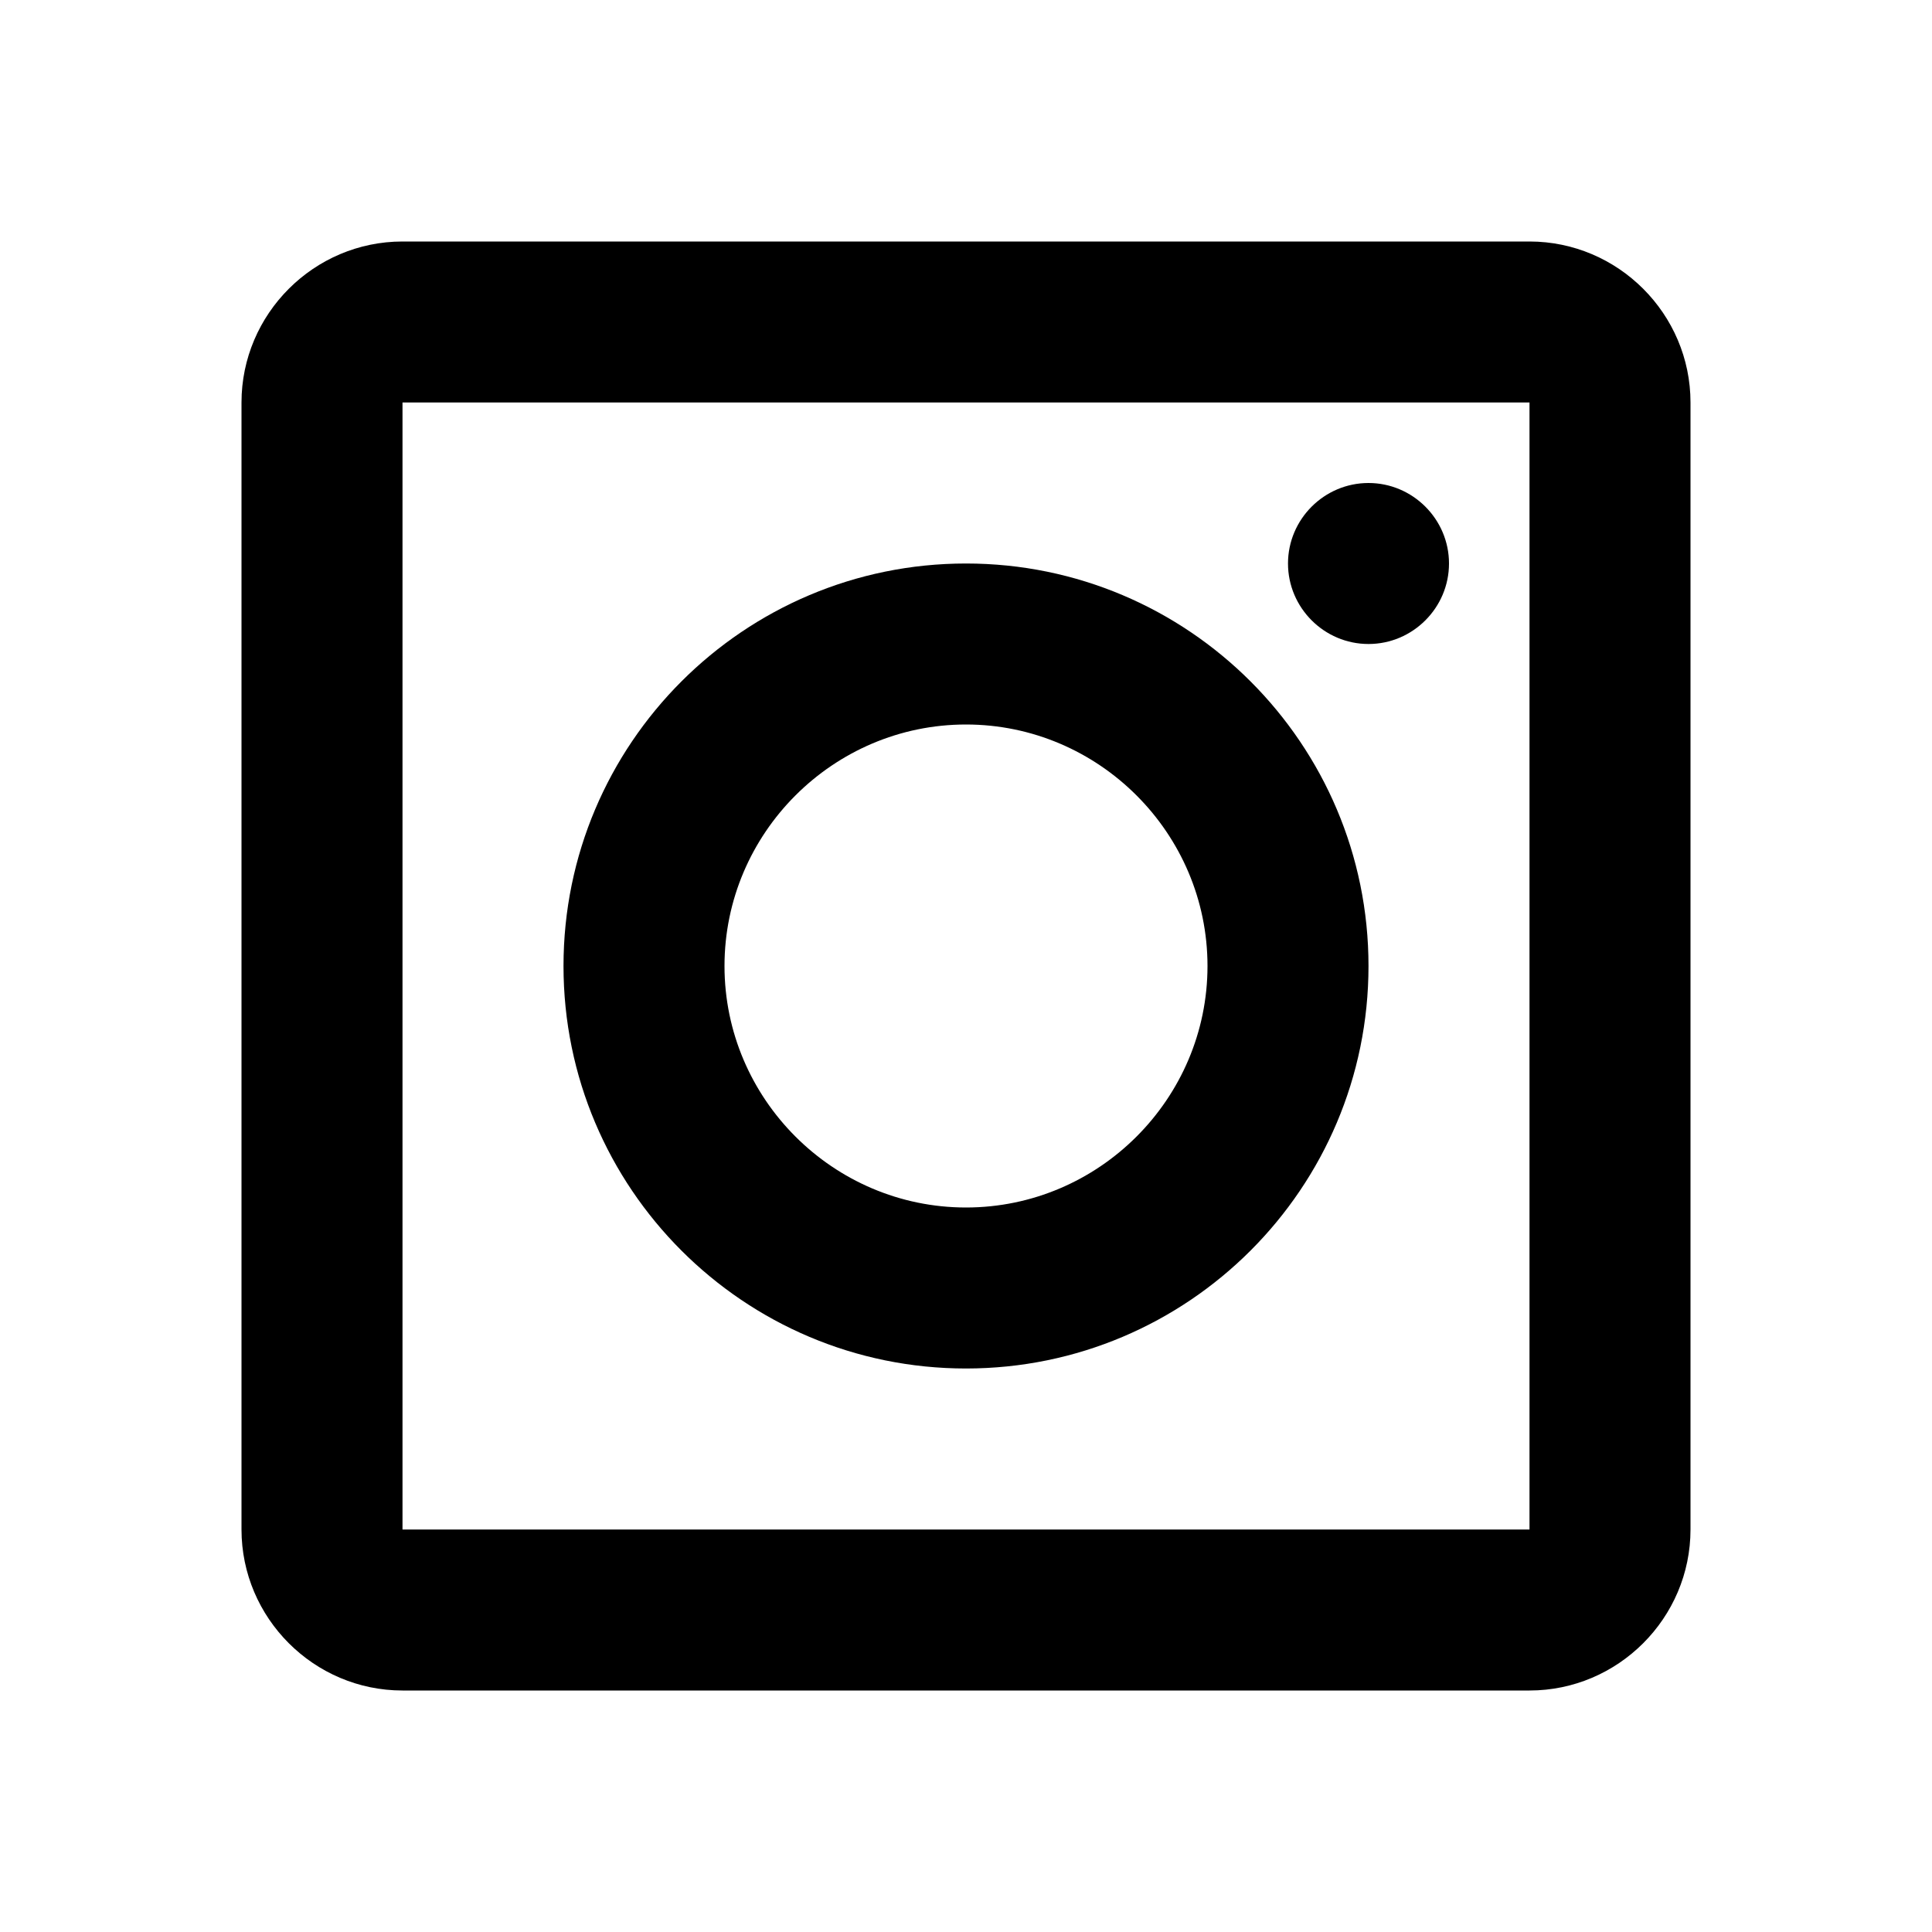
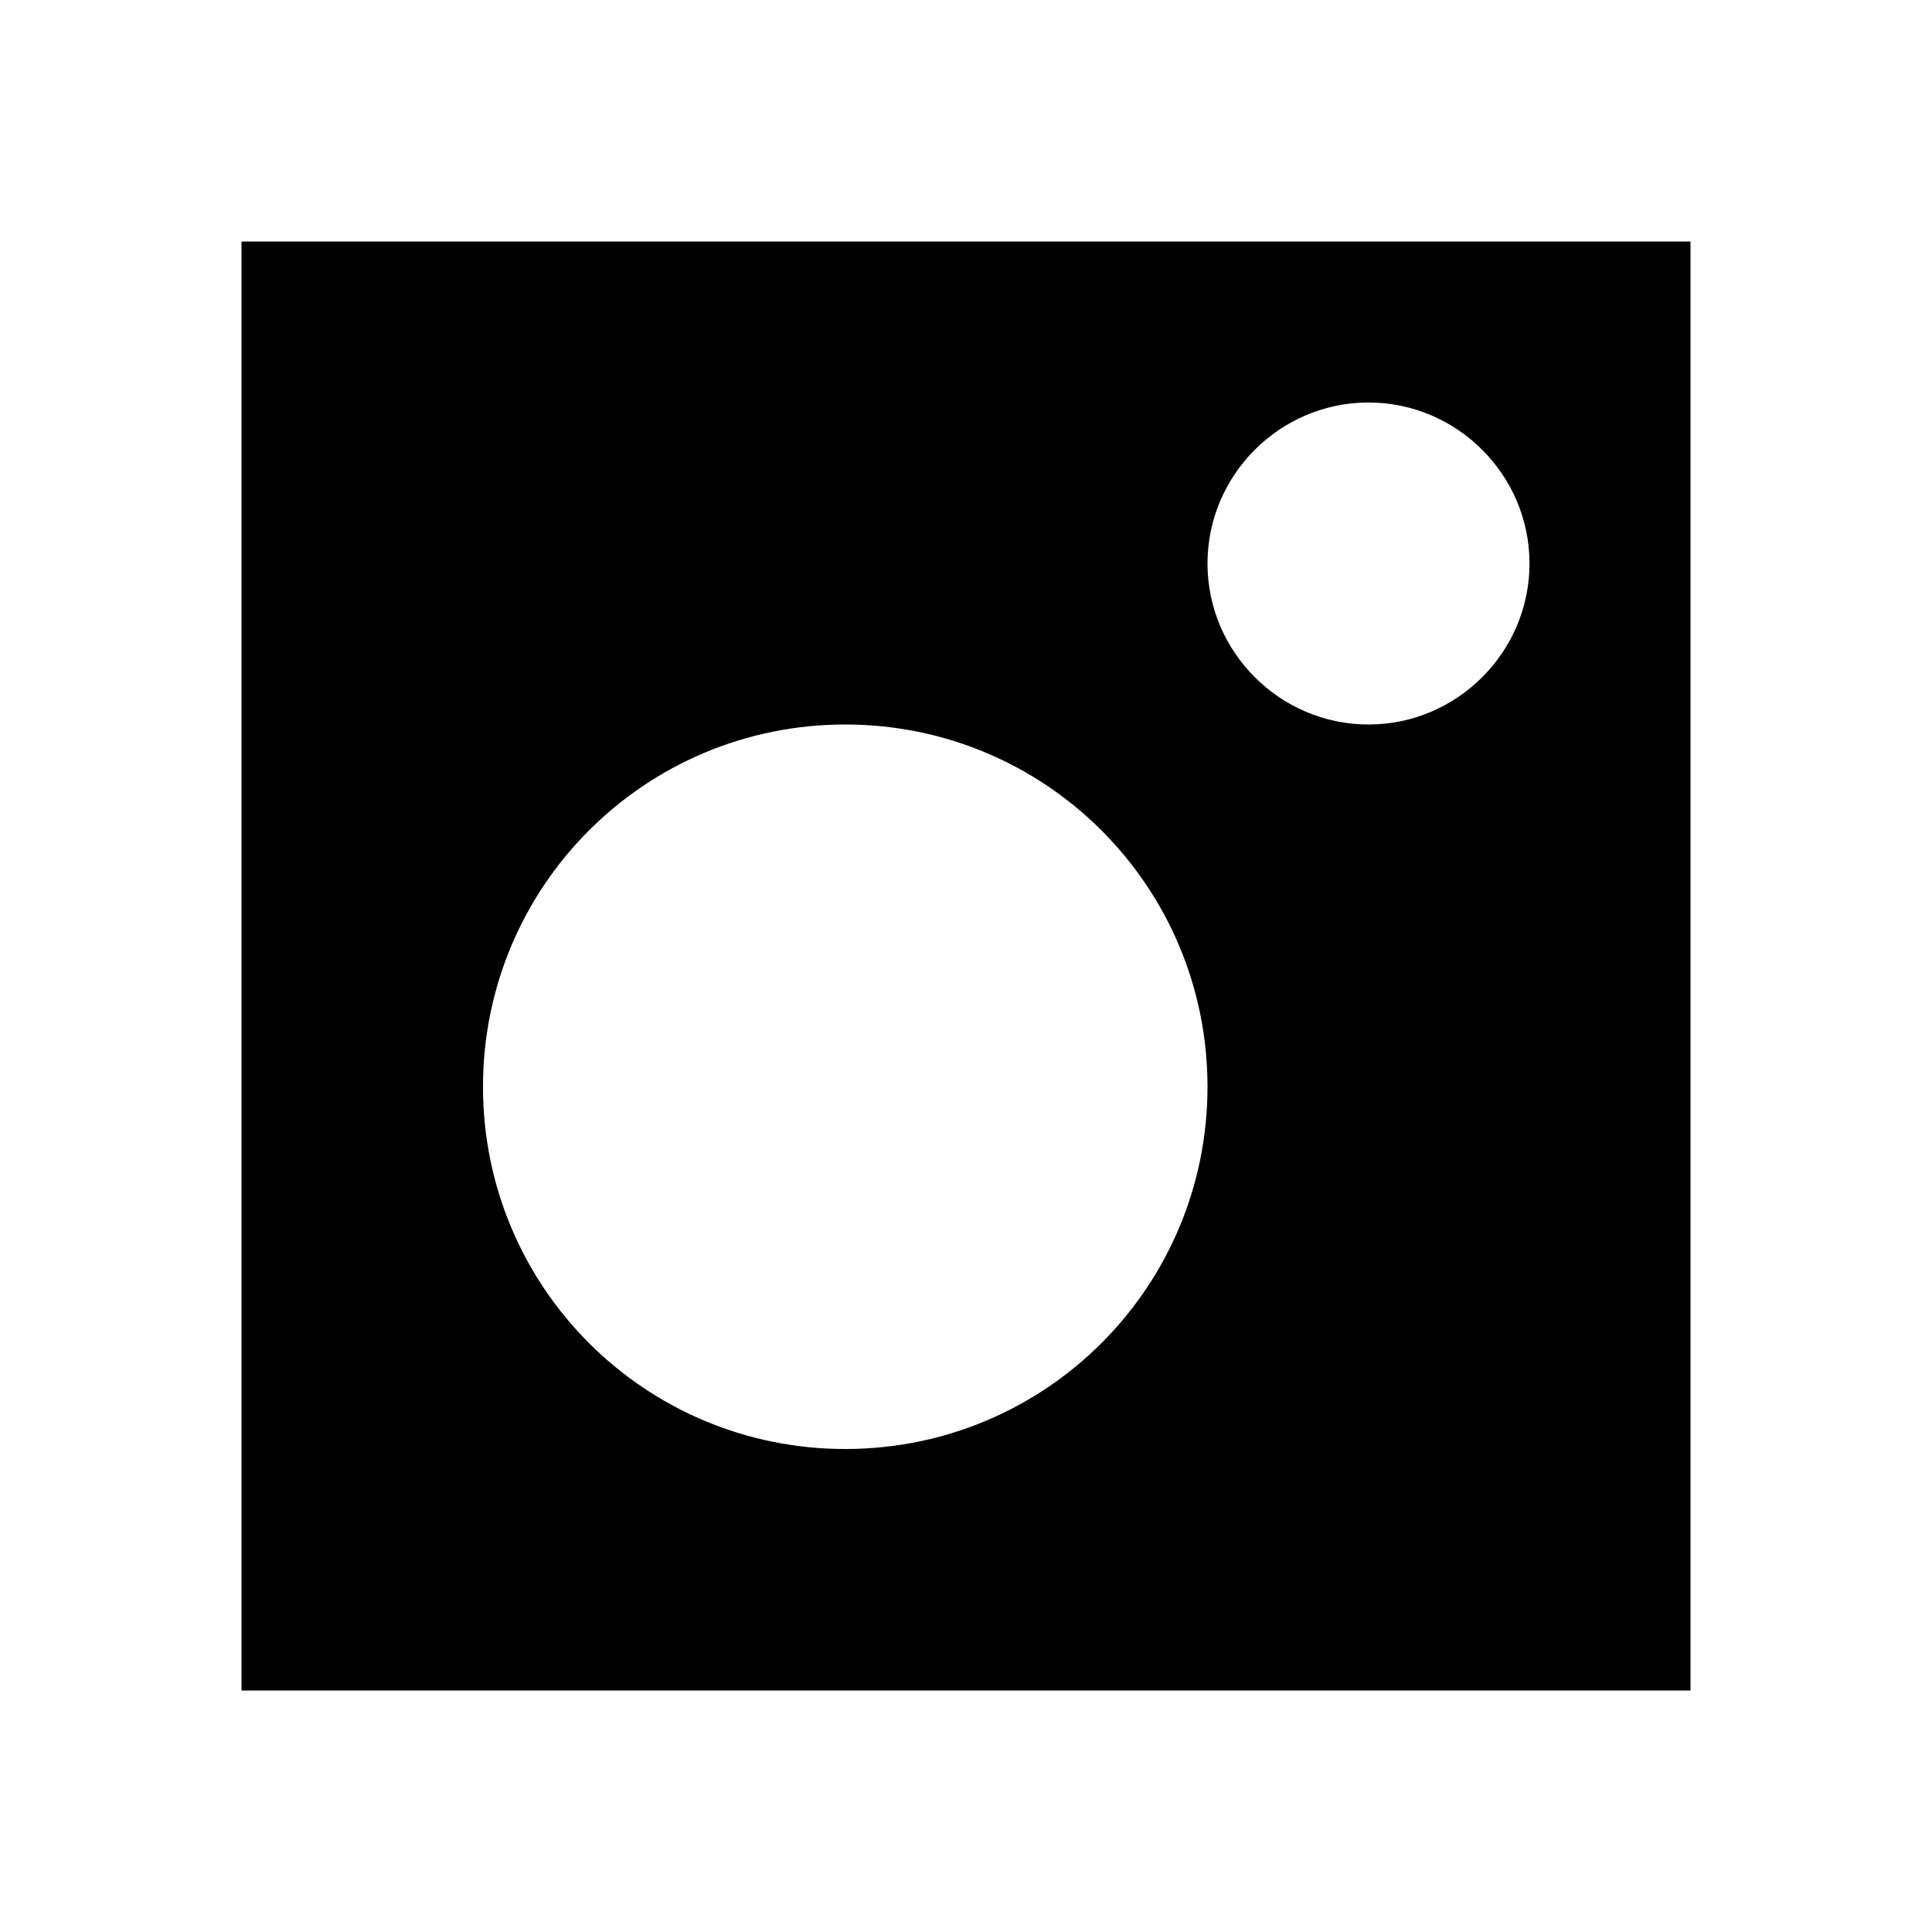
- <svg xmlns="http://www.w3.org/2000/svg" id="Layer_2" viewBox="0 0 24 24">
+ <svg xmlns="http://www.w3.org/2000/svg" id="Layer_1" viewBox="0 0 24 24">
  <defs>
-     <style>.cls-1,.cls-2{stroke-width:0px;}.cls-2{fill:none;}</style>
+     <style>.cls-1{stroke-width:0px;}</style>
  </defs>
-   <g id="Layer_1-2">
-     <path class="cls-1" d="m19,5v14H5V5h14m0-2H5c-1.1,0-2,.9-2,2v14c0,1.1.9,2,2,2h14c1.1,0,2-.9,2-2V5c0-1.1-.9-2-2-2h0Z" />
-     <path class="cls-1" d="m12,9c1.65,0,3,1.35,3,3s-1.35,3-3,3-3-1.35-3-3,1.35-3,3-3m0-2c-2.76,0-5,2.24-5,5s2.24,5,5,5,5-2.24,5-5-2.24-5-5-5h0Z" />
-     <path class="cls-1" d="m17,6c-.55,0-1,.45-1,1s.45,1,1,1,1-.45,1-1-.45-1-1-1h0Z" />
-     <rect class="cls-2" width="24" height="24" />
-   </g>
+   <path class="cls-1" d="m3,3v18h18V3H3Zm7.5,15c-2.49,0-4.5-2.01-4.5-4.5s2.01-4.5,4.5-4.5,4.5,2.01,4.5,4.5-2.01,4.5-4.5,4.5Zm6.5-9c-1.1,0-2-.9-2-2s.9-2,2-2,2,.9,2,2-.9,2-2,2Z" />
</svg>
